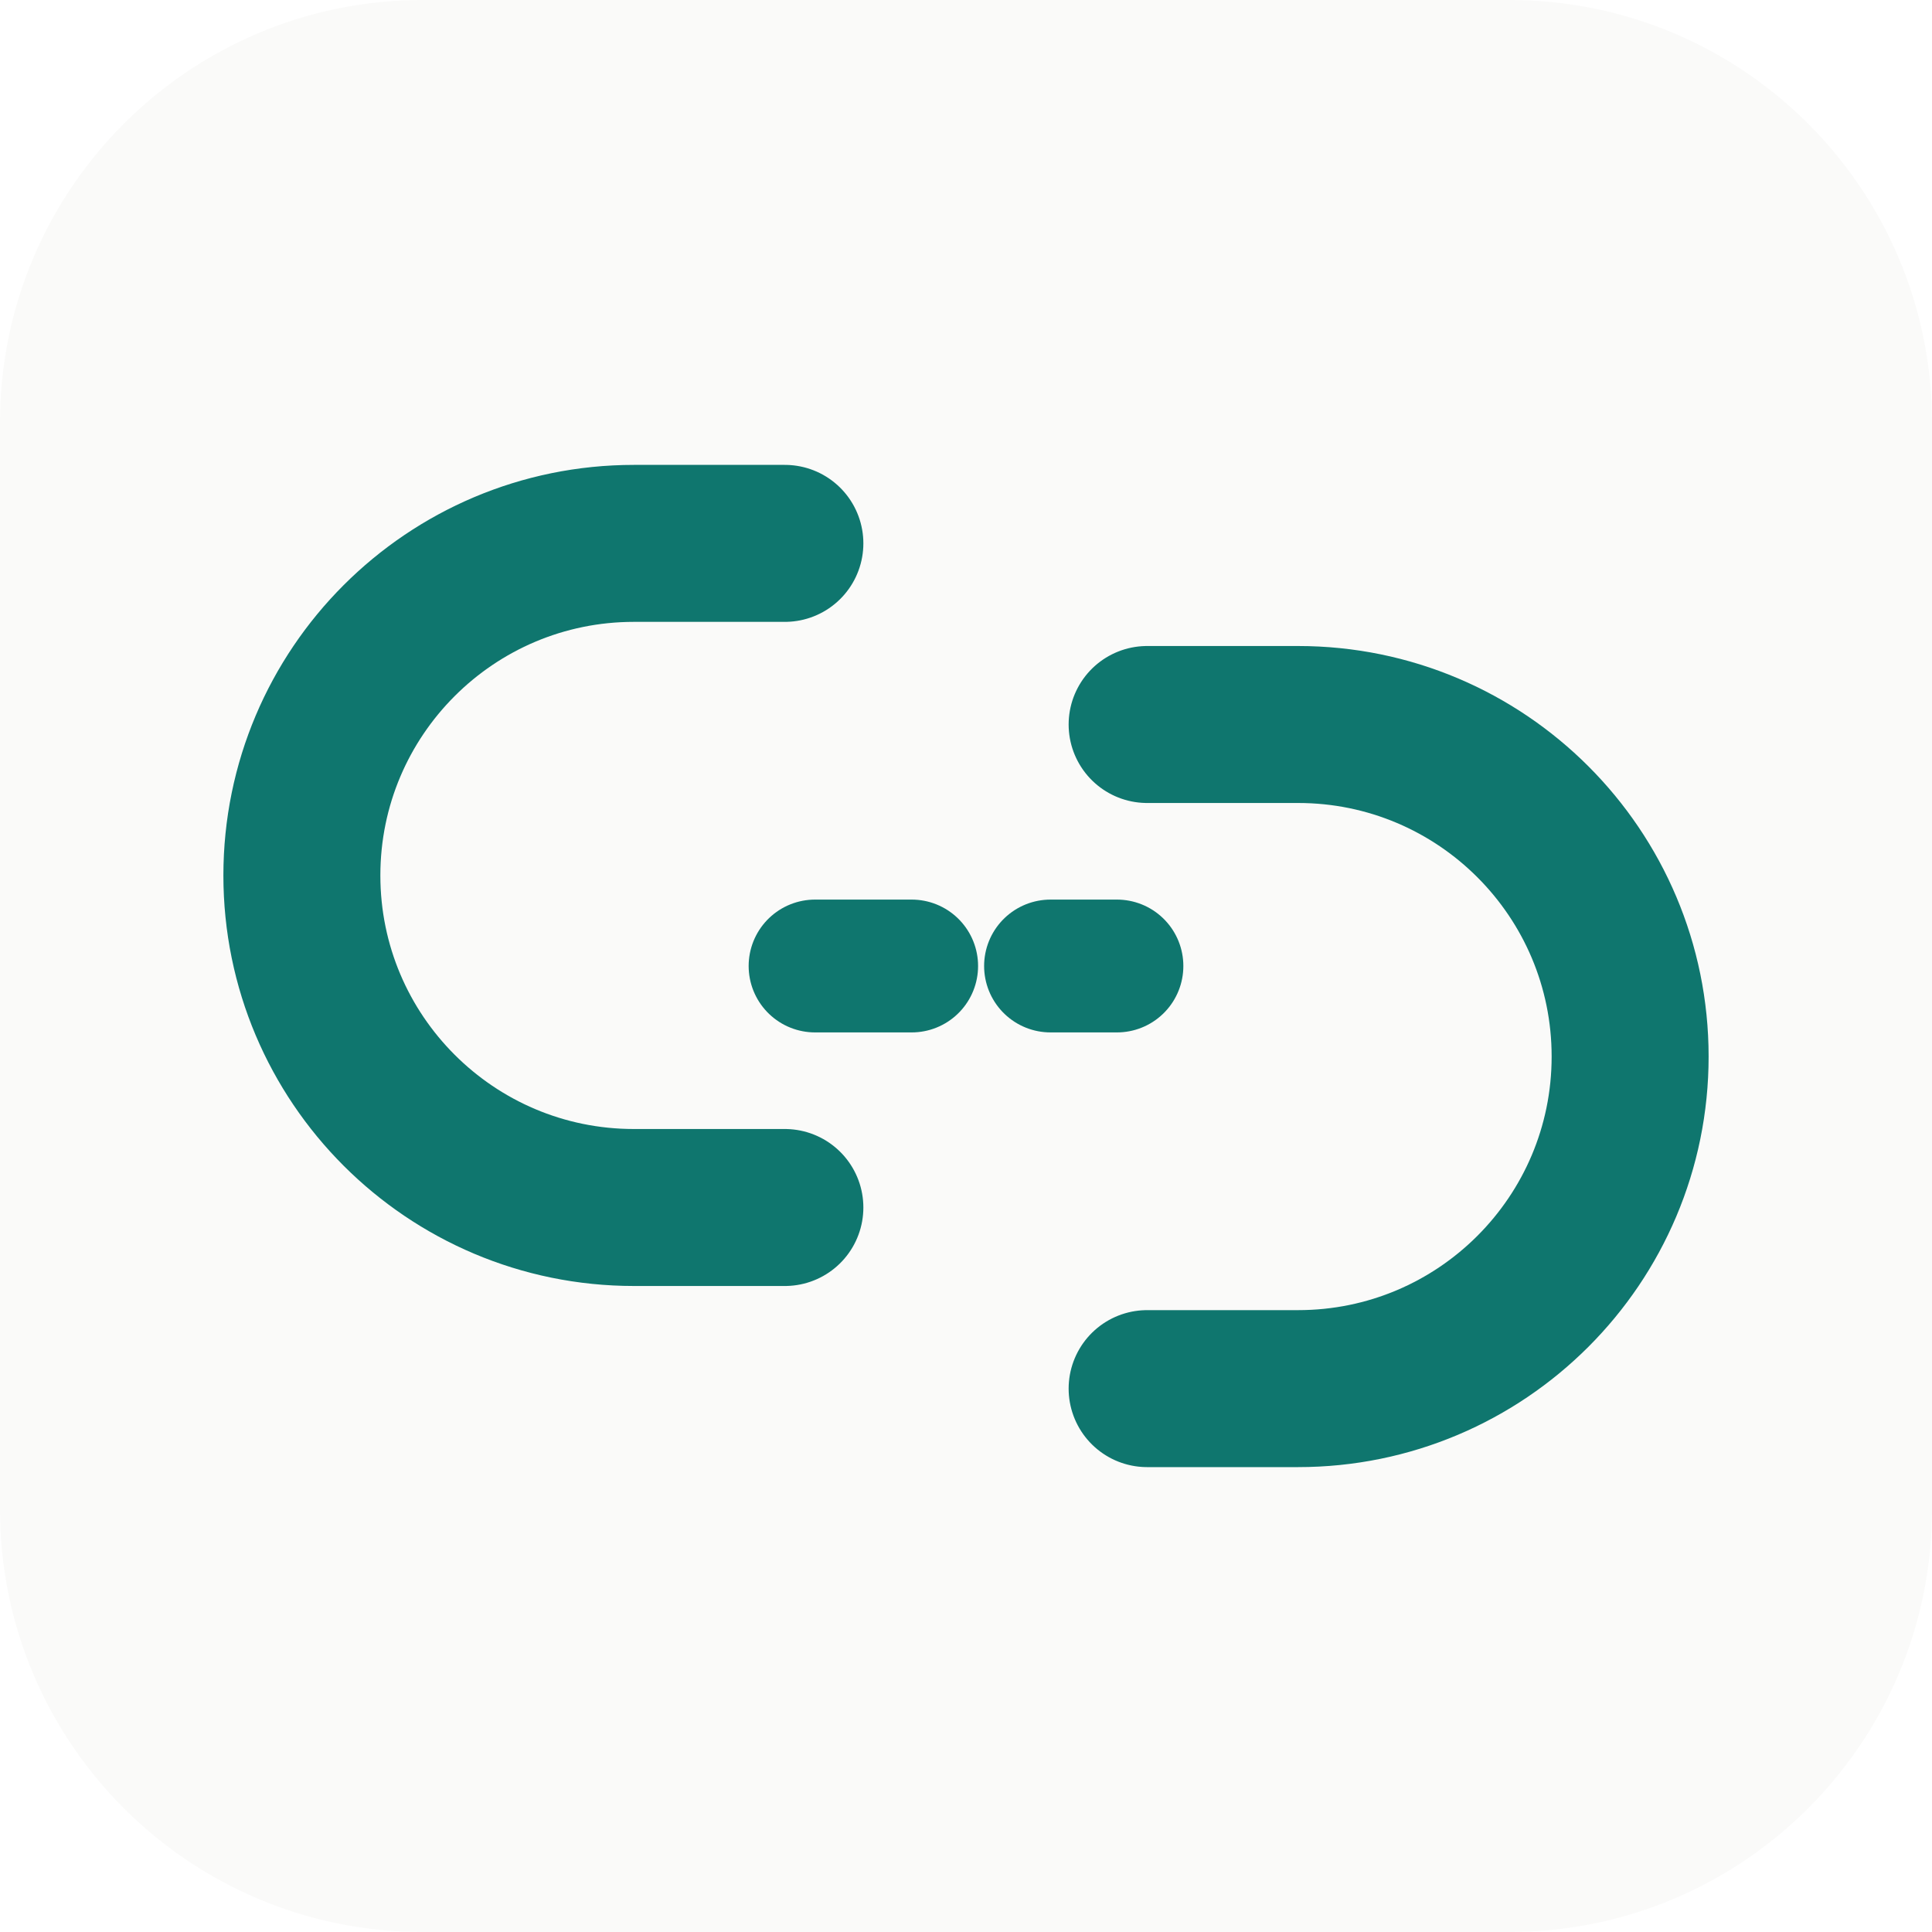
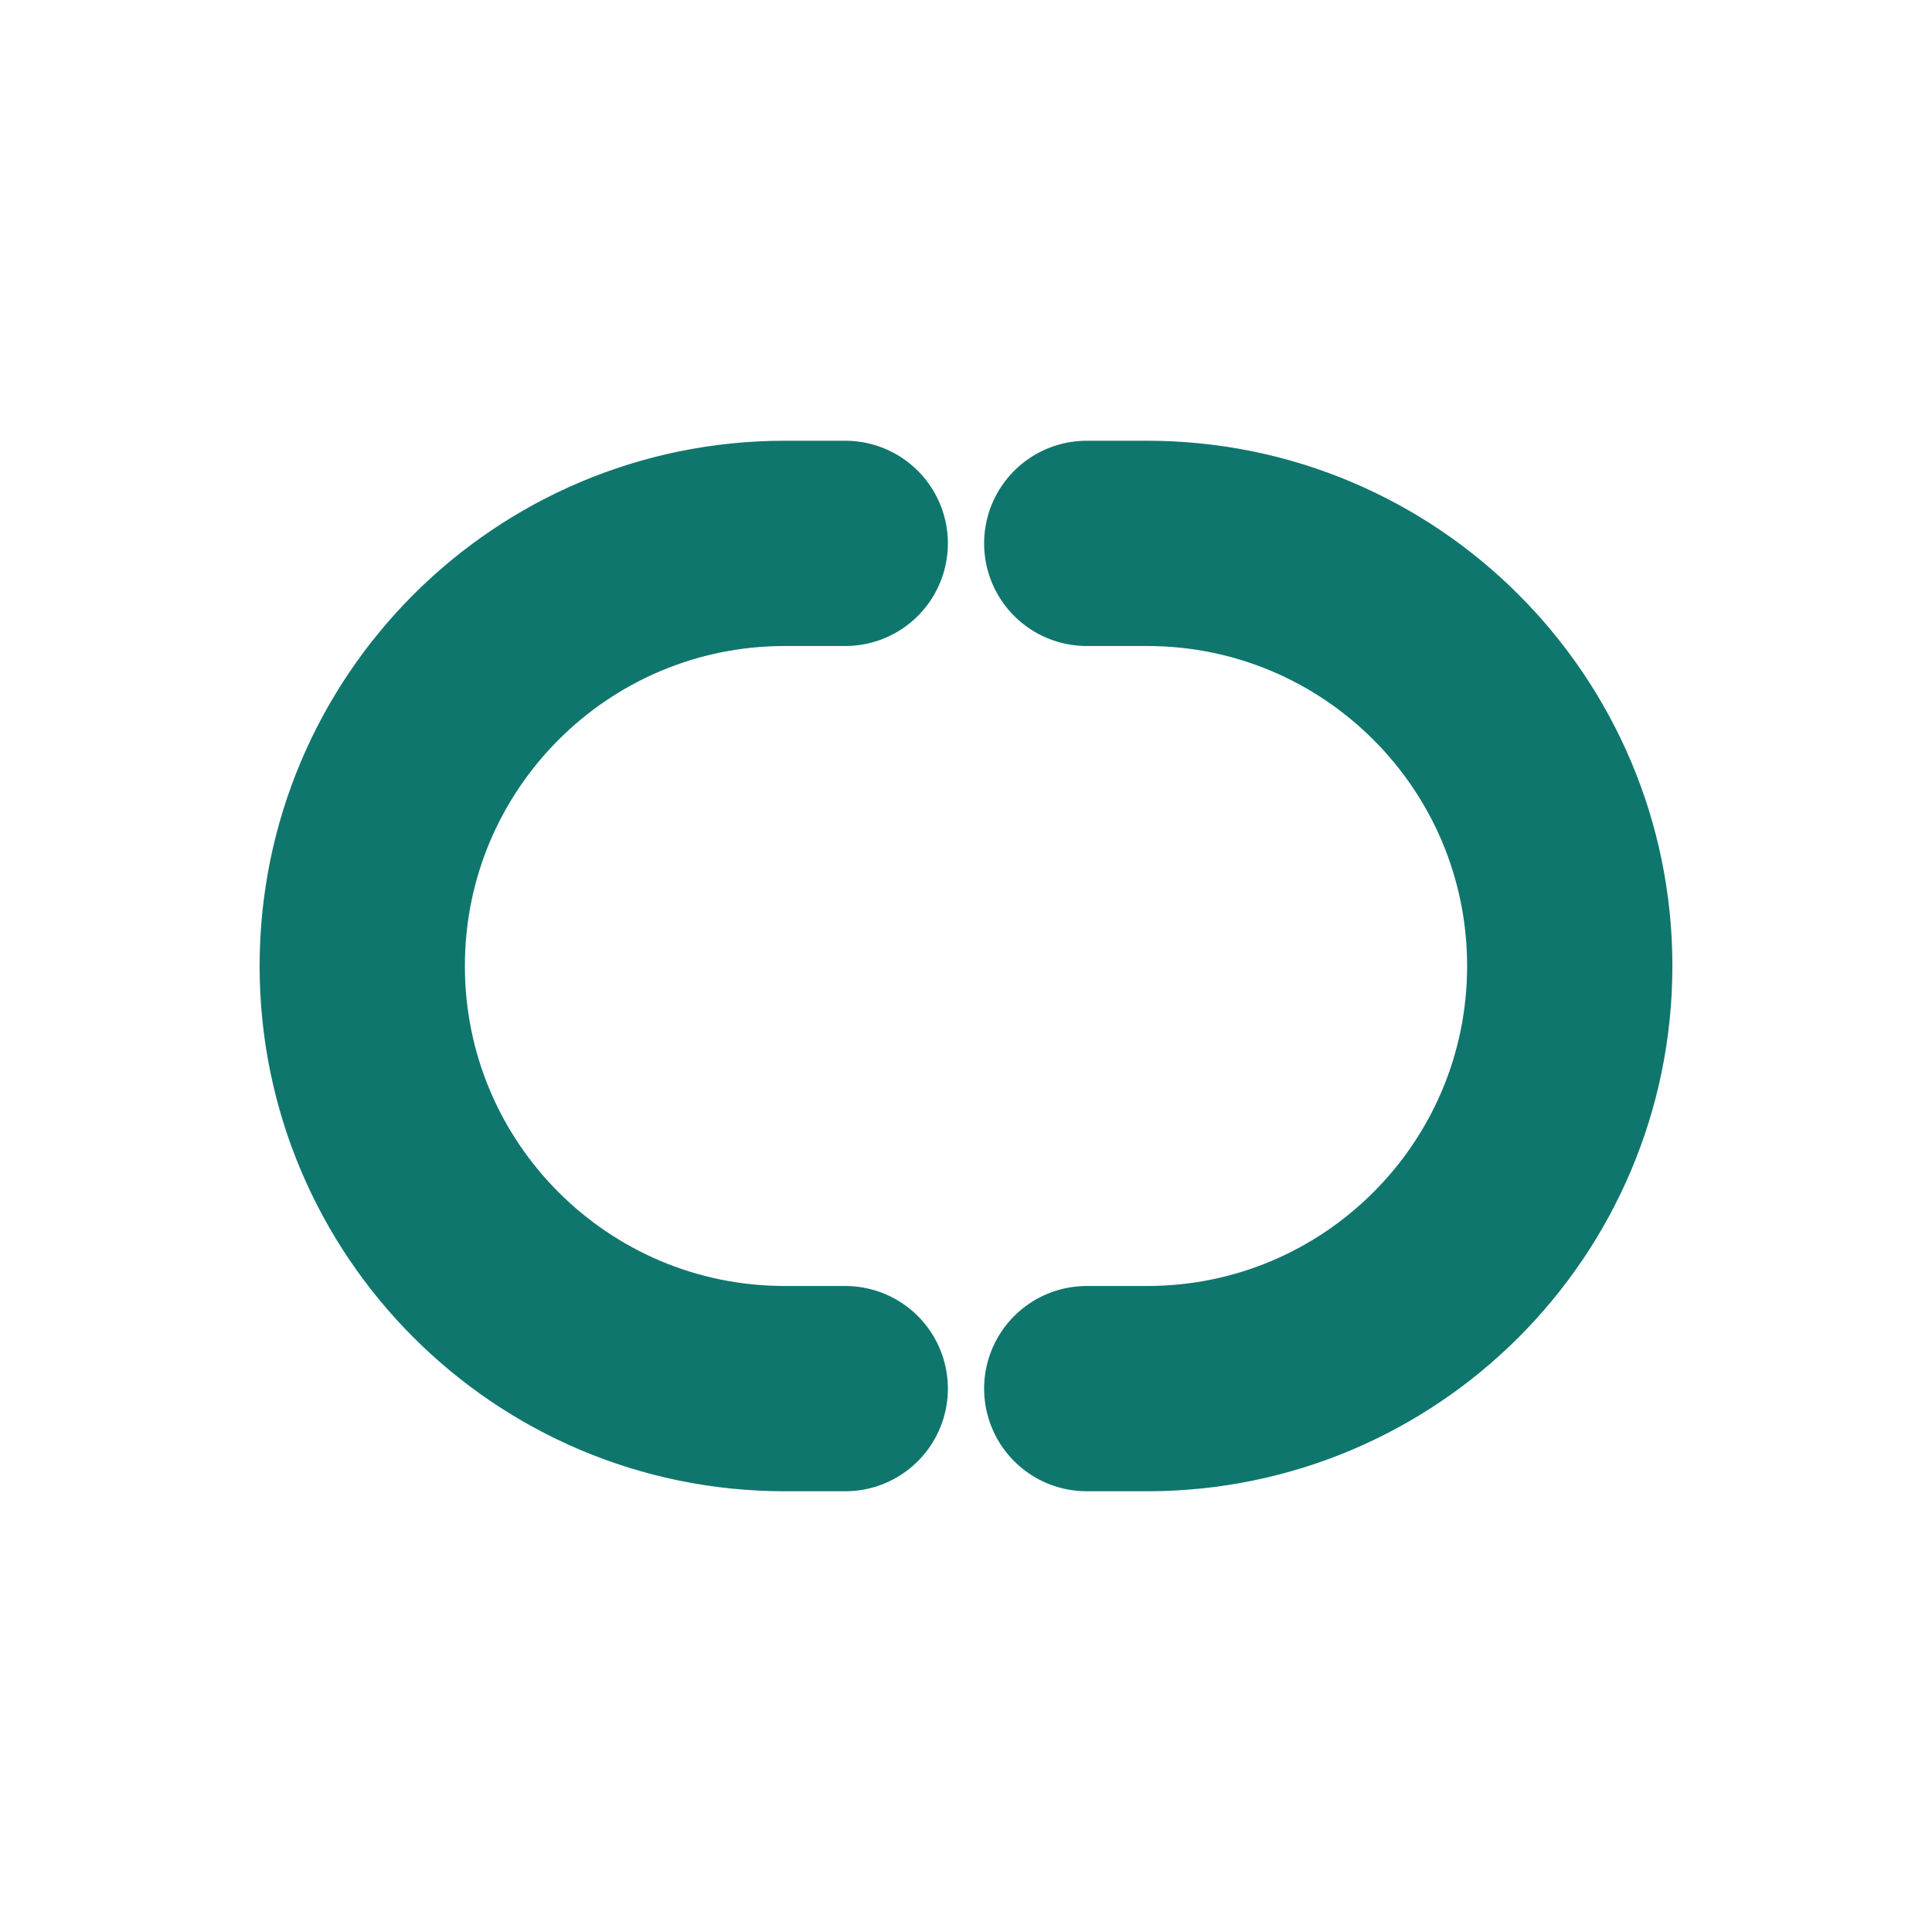
<svg xmlns="http://www.w3.org/2000/svg" viewBox="0 0 32 32" role="img" aria-label="OneShotLink">
-   <rect width="32" height="32" rx="7" fill="#fafaf9" />
-   <path d="M13 9h-2.5A5.5 5.5 0 0 0 10.5 20H13" fill="none" stroke="#0f766e" stroke-width="2.6" stroke-linecap="round" />
-   <path d="M19 12h2.5a5.5 5.5 0 0 1 0 11H19" fill="none" stroke="#0f766e" stroke-width="2.6" stroke-linecap="round" />
-   <path d="M13.5 16h1.6M17.4 16h1.1" stroke="#0f766e" stroke-width="2.2" stroke-linecap="round" />
+   <g fill="none" stroke="#0f766e" stroke-width="3.4" stroke-linecap="round" stroke-linejoin="round">
+     <path d="M14 9h-1a7 7 0 0 0-7 7 7 7 0 0 0 7 7h1" />
+     <path d="M18 9h1a7 7 0 0 1 7 7 7 7 0 0 1-7 7h-1" />
+   </g>
</svg>
